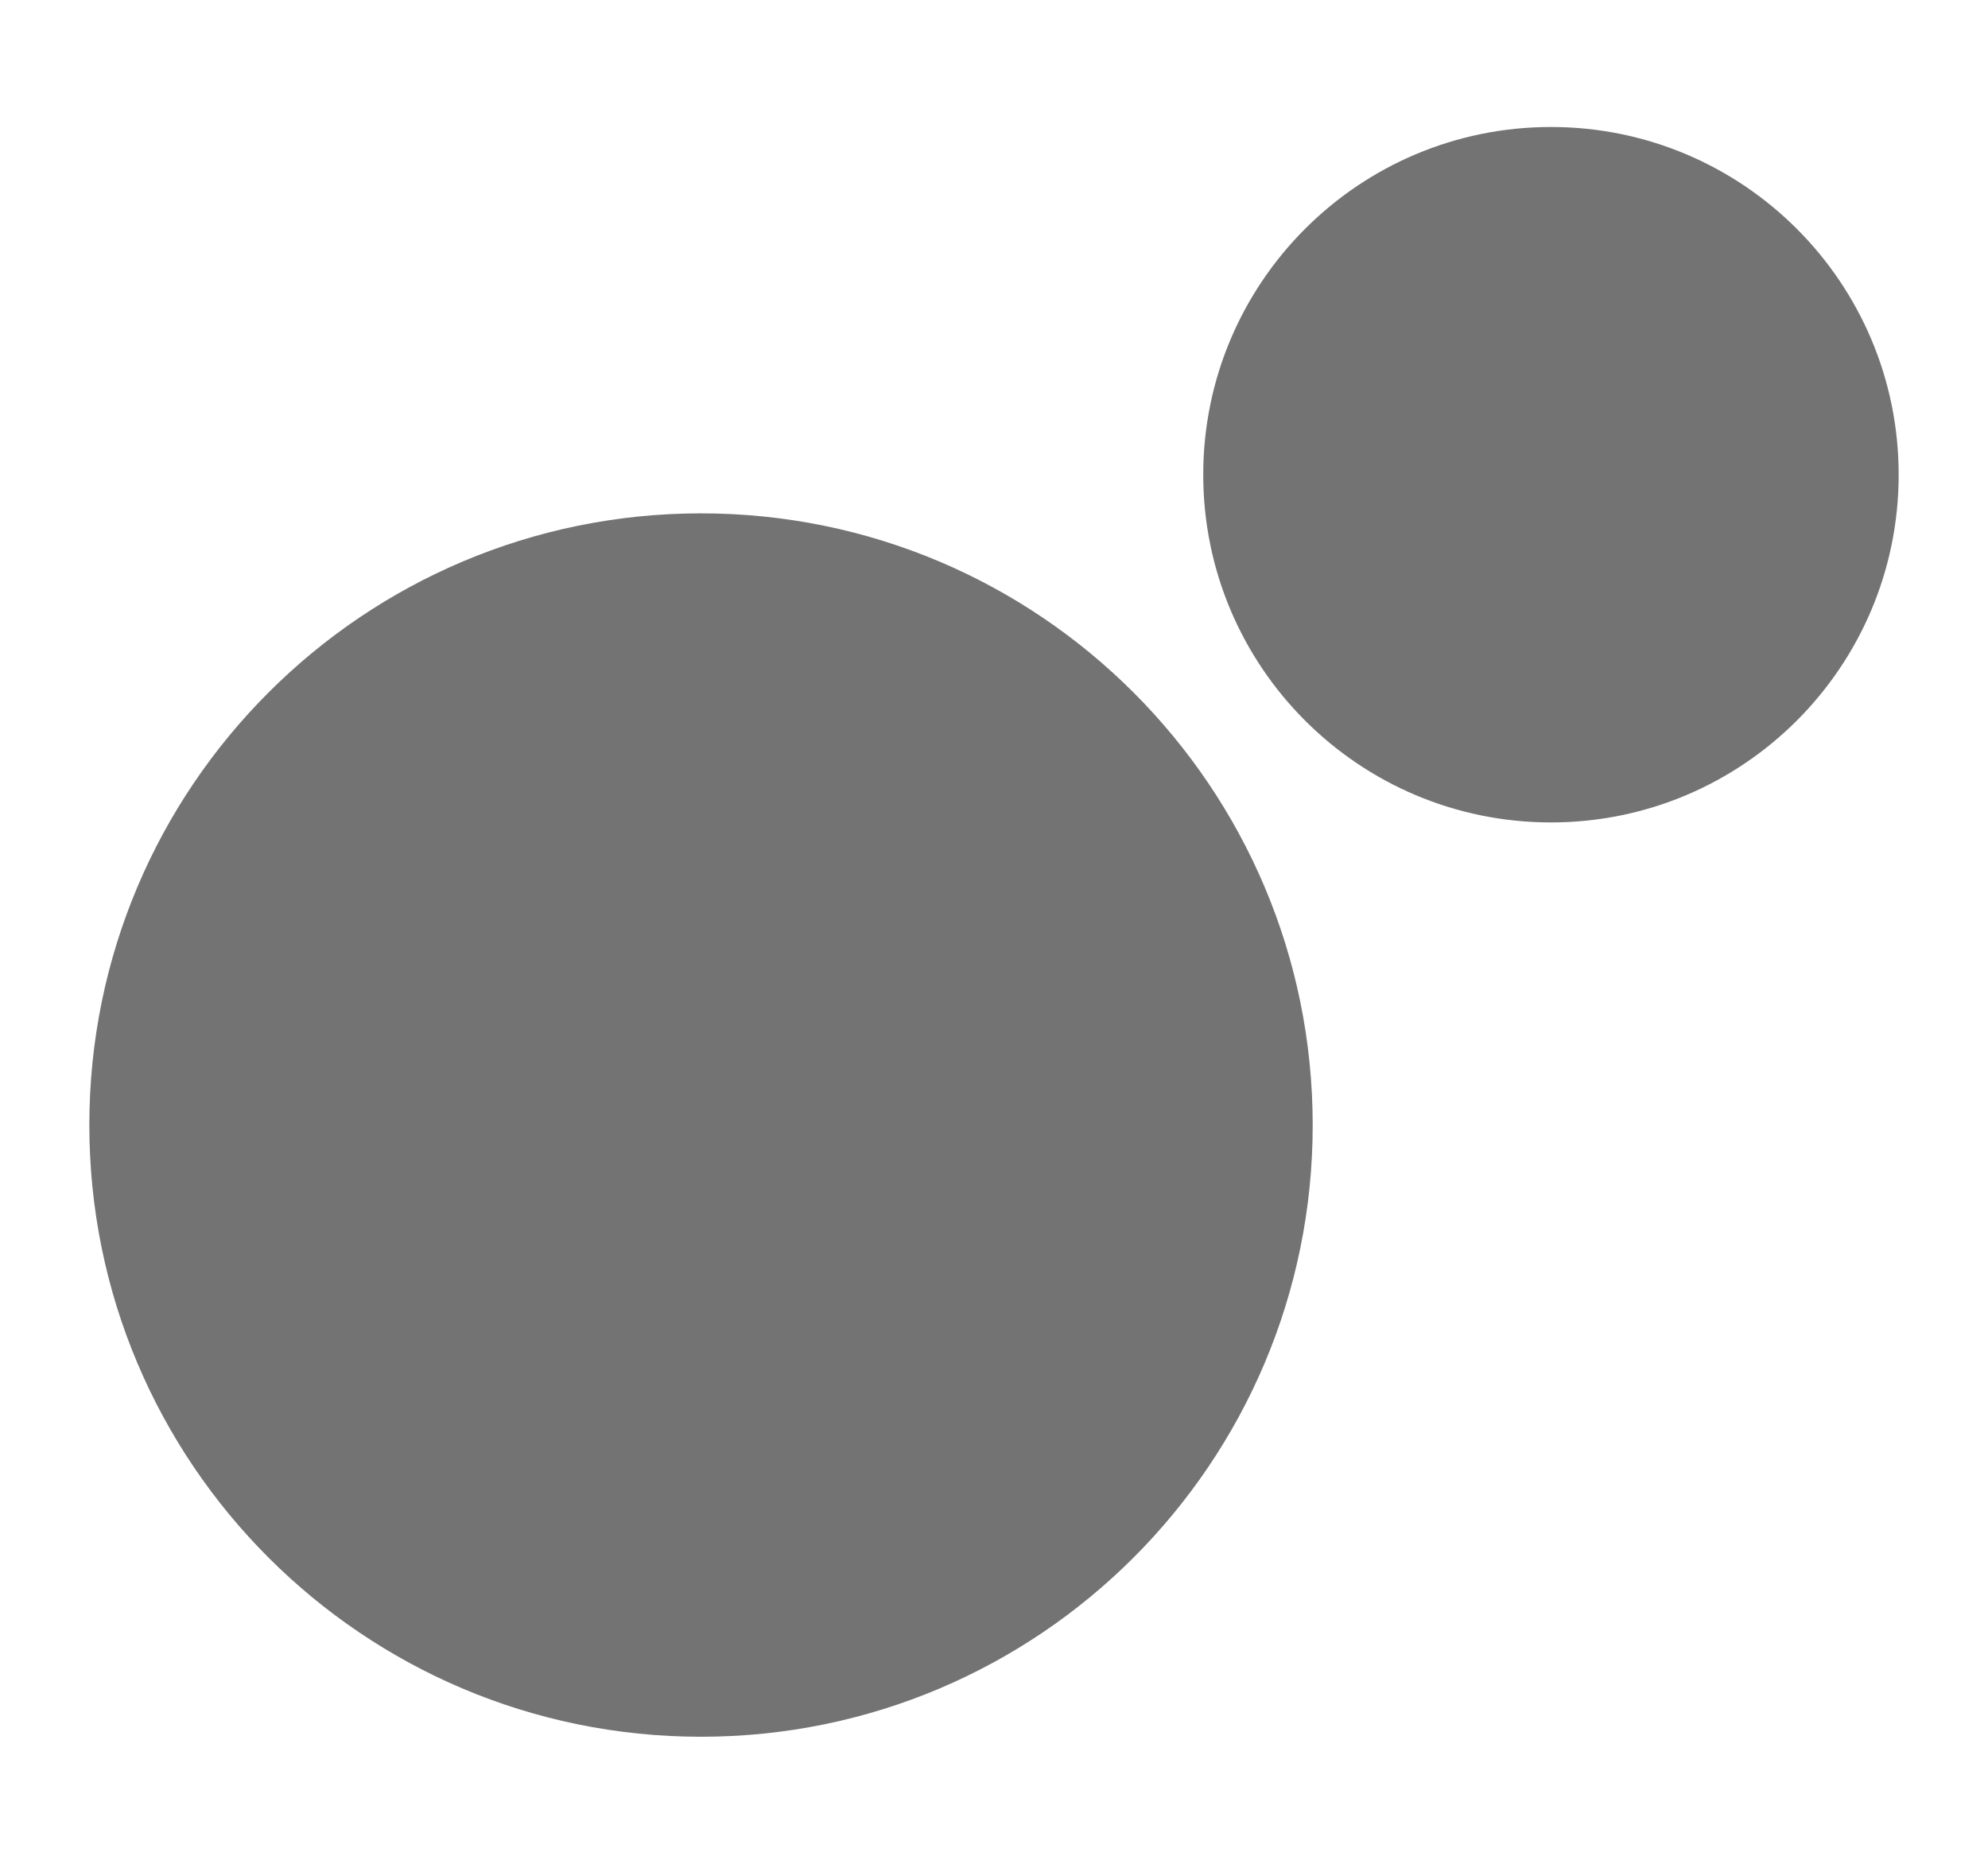
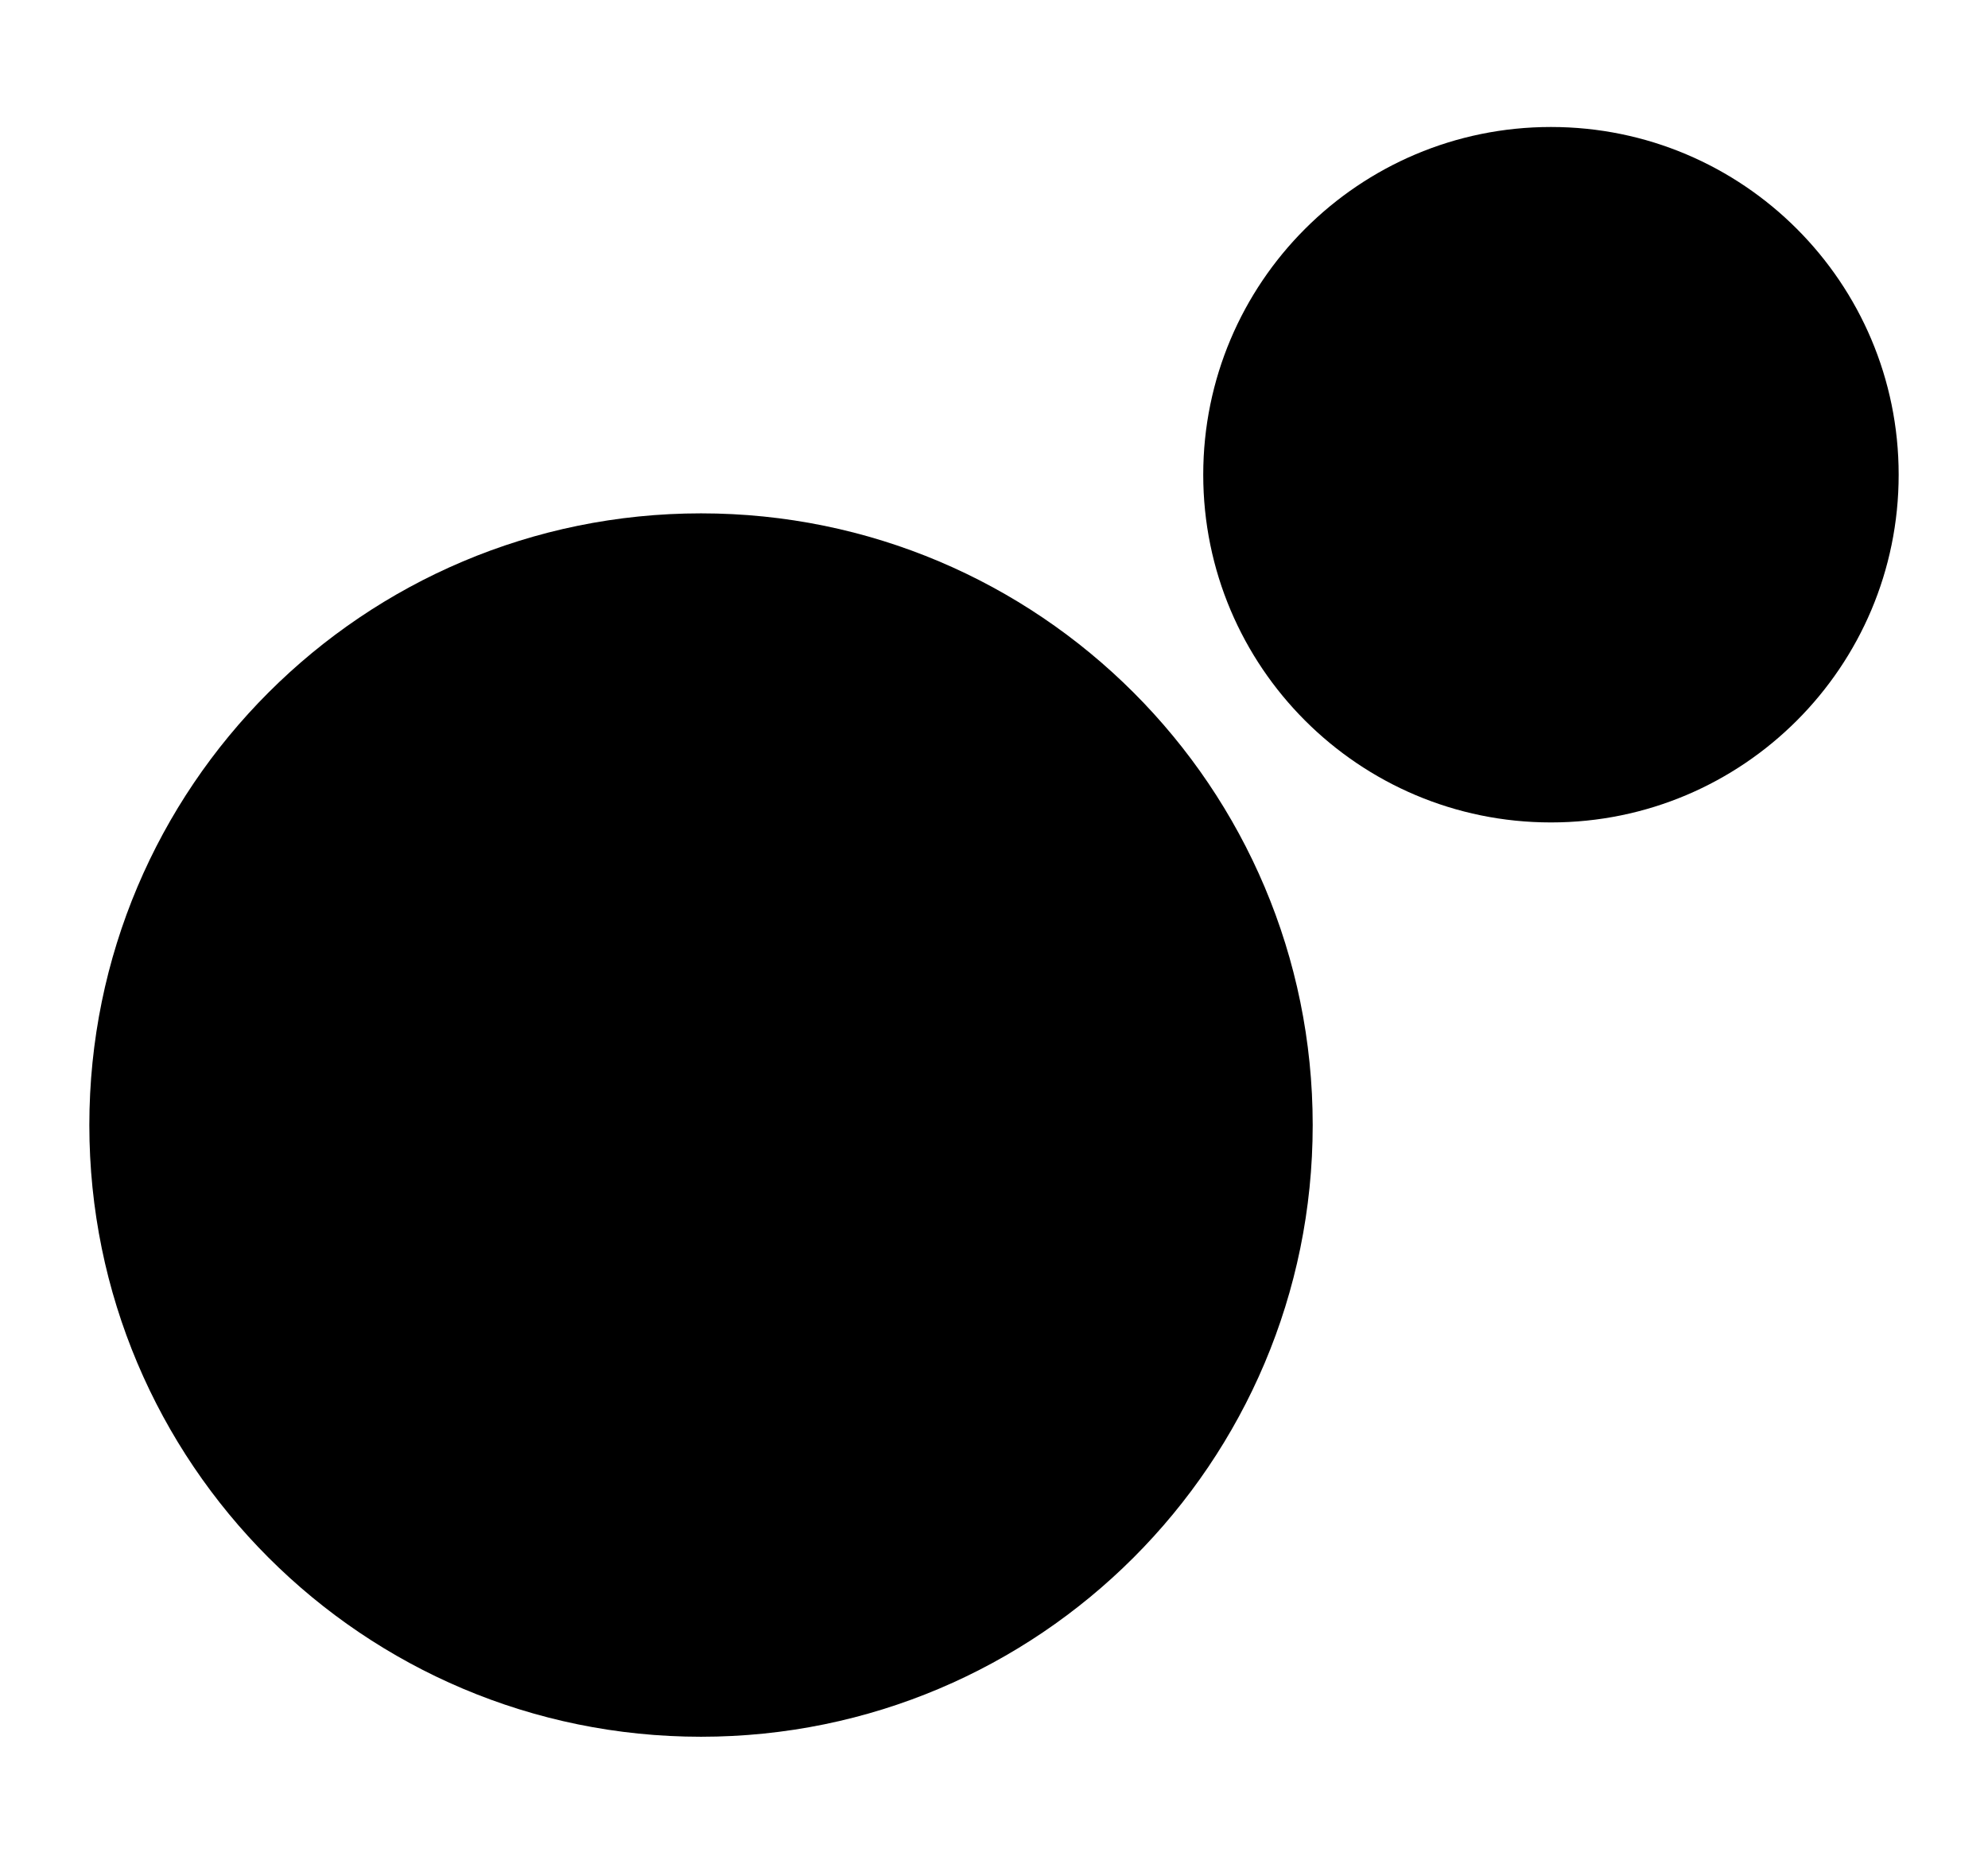
<svg xmlns="http://www.w3.org/2000/svg" width="32" height="30" viewBox="0 0 32 30" fill="none">
-   <circle cx="11.284" cy="18.109" r="9.846" fill="#737373" />
-   <circle cx="24.965" cy="7.641" r="5.597" fill="#737373" />
+   <circle cx="11.284" cy="18.109" r="9.846" fill="currentColor" />
+   <circle cx="24.965" cy="7.641" r="5.597" fill="currentColor" />
</svg>
